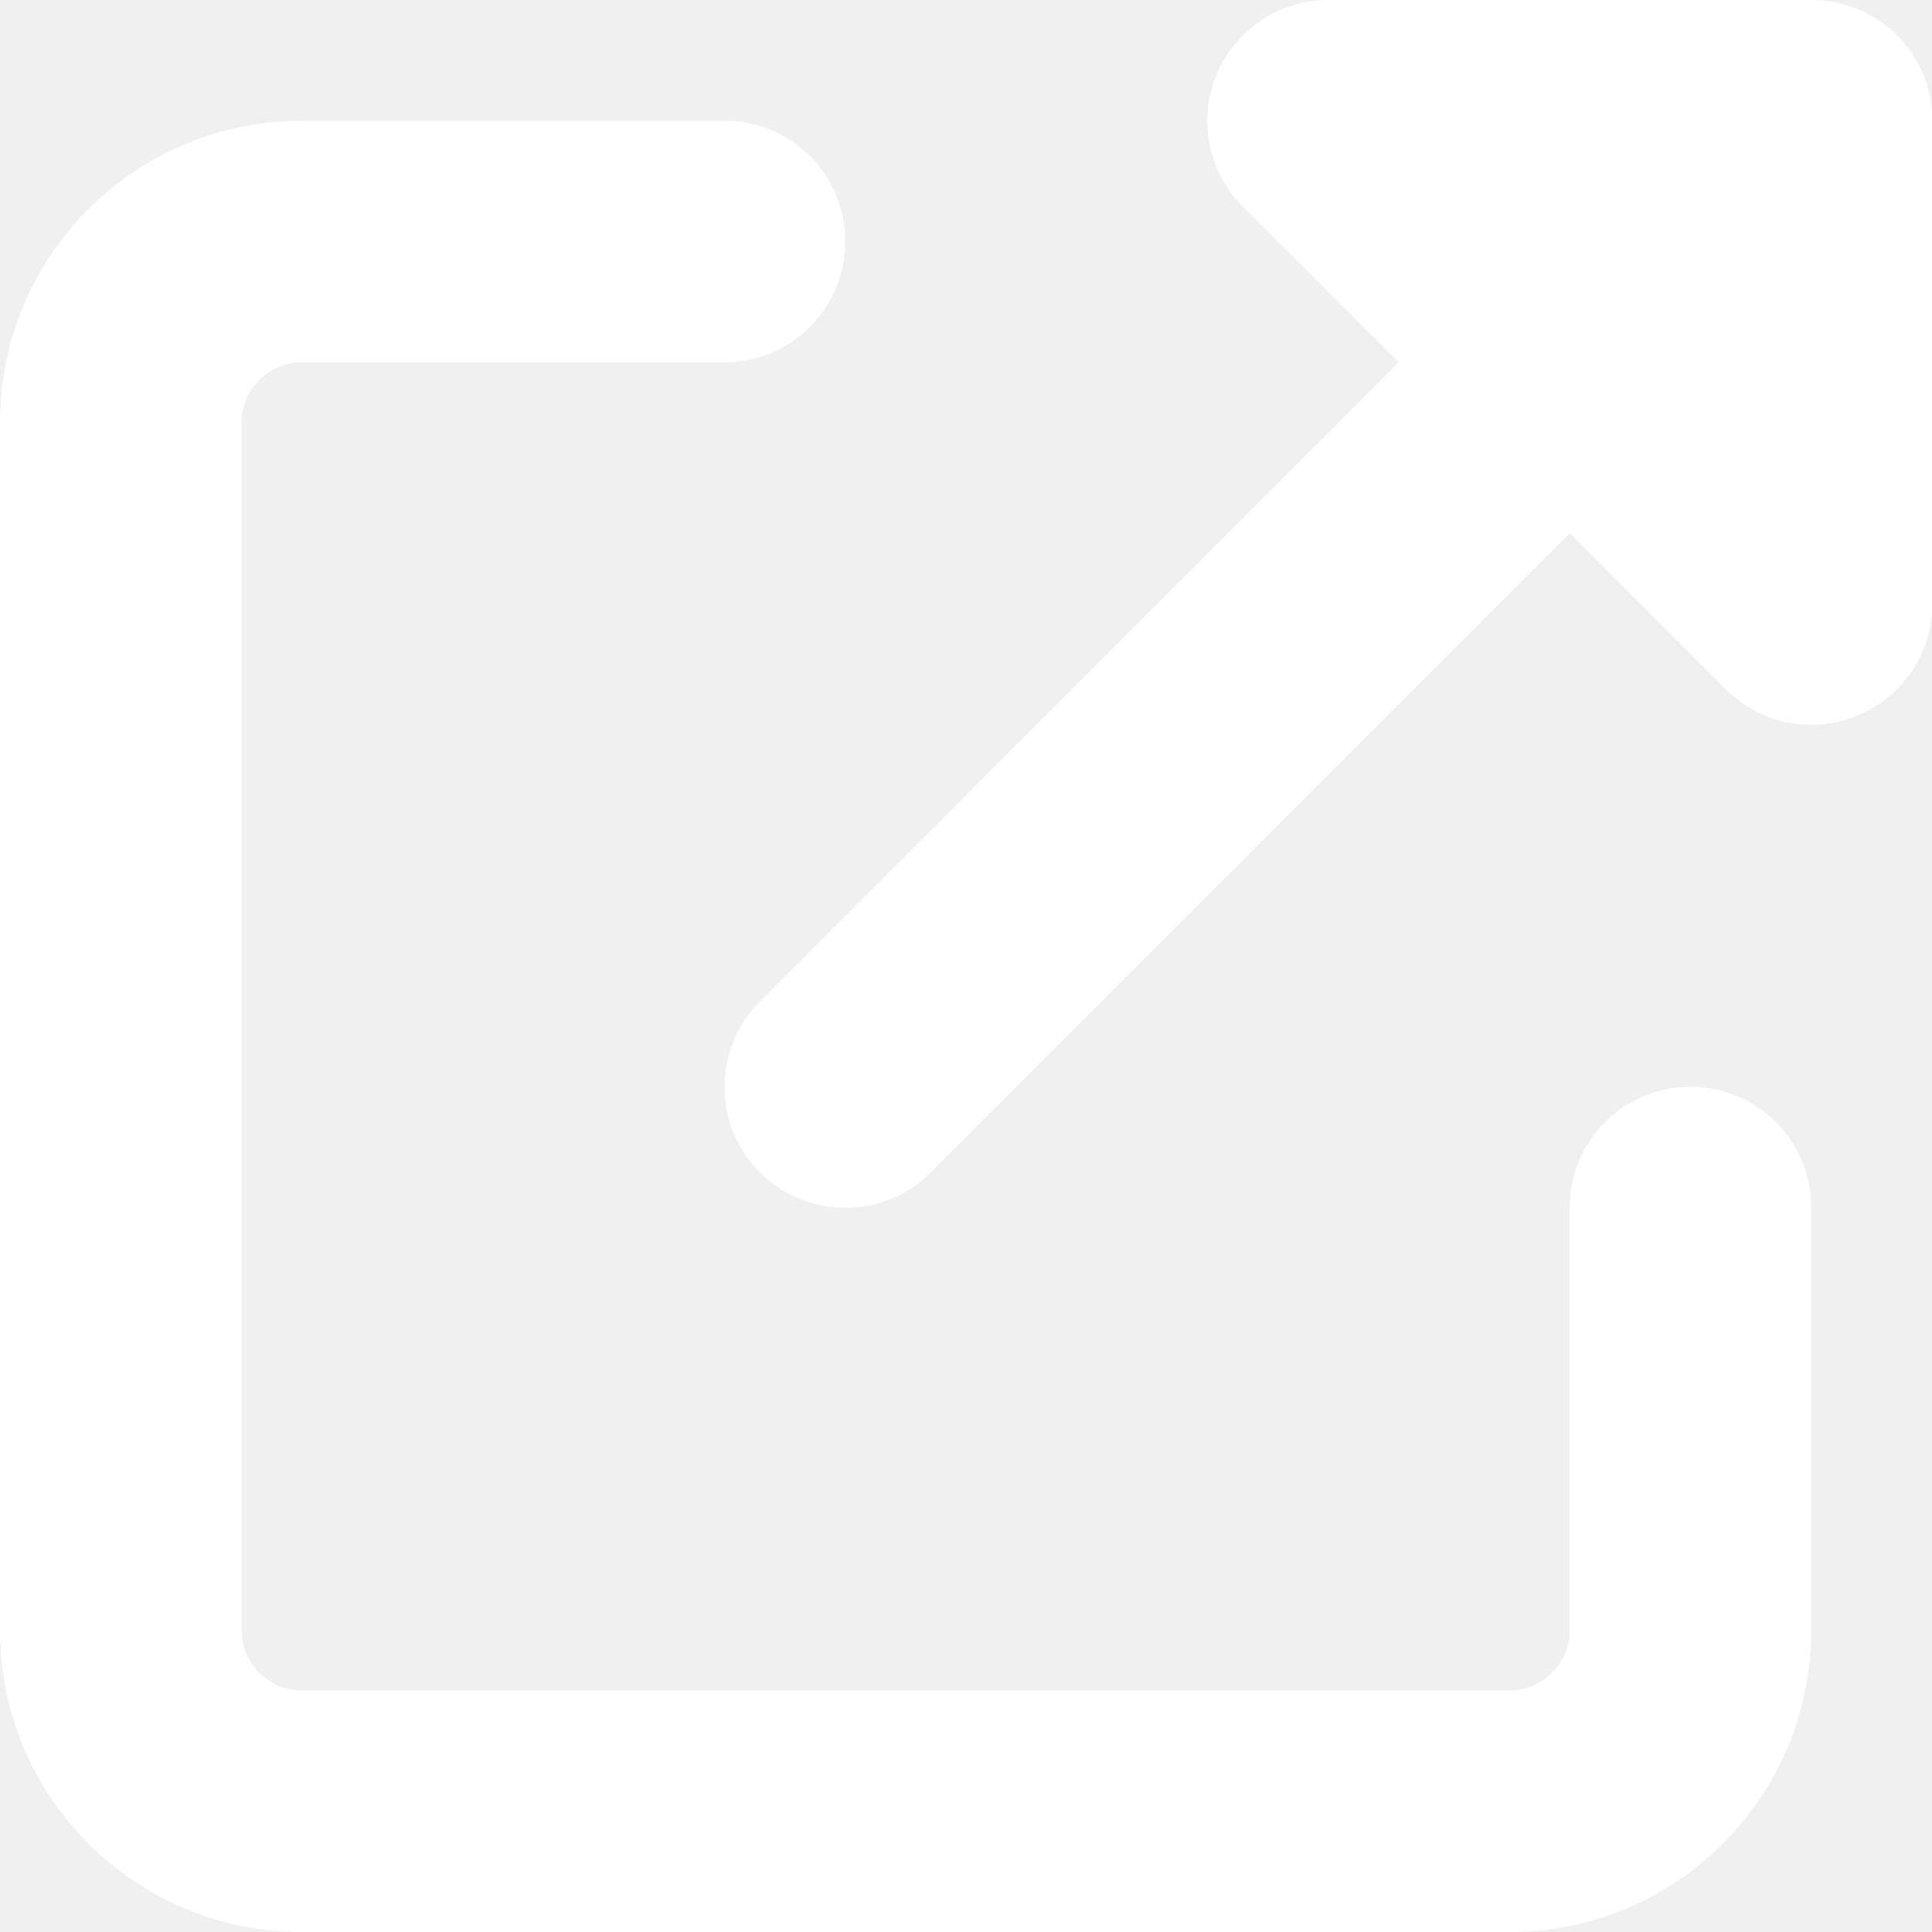
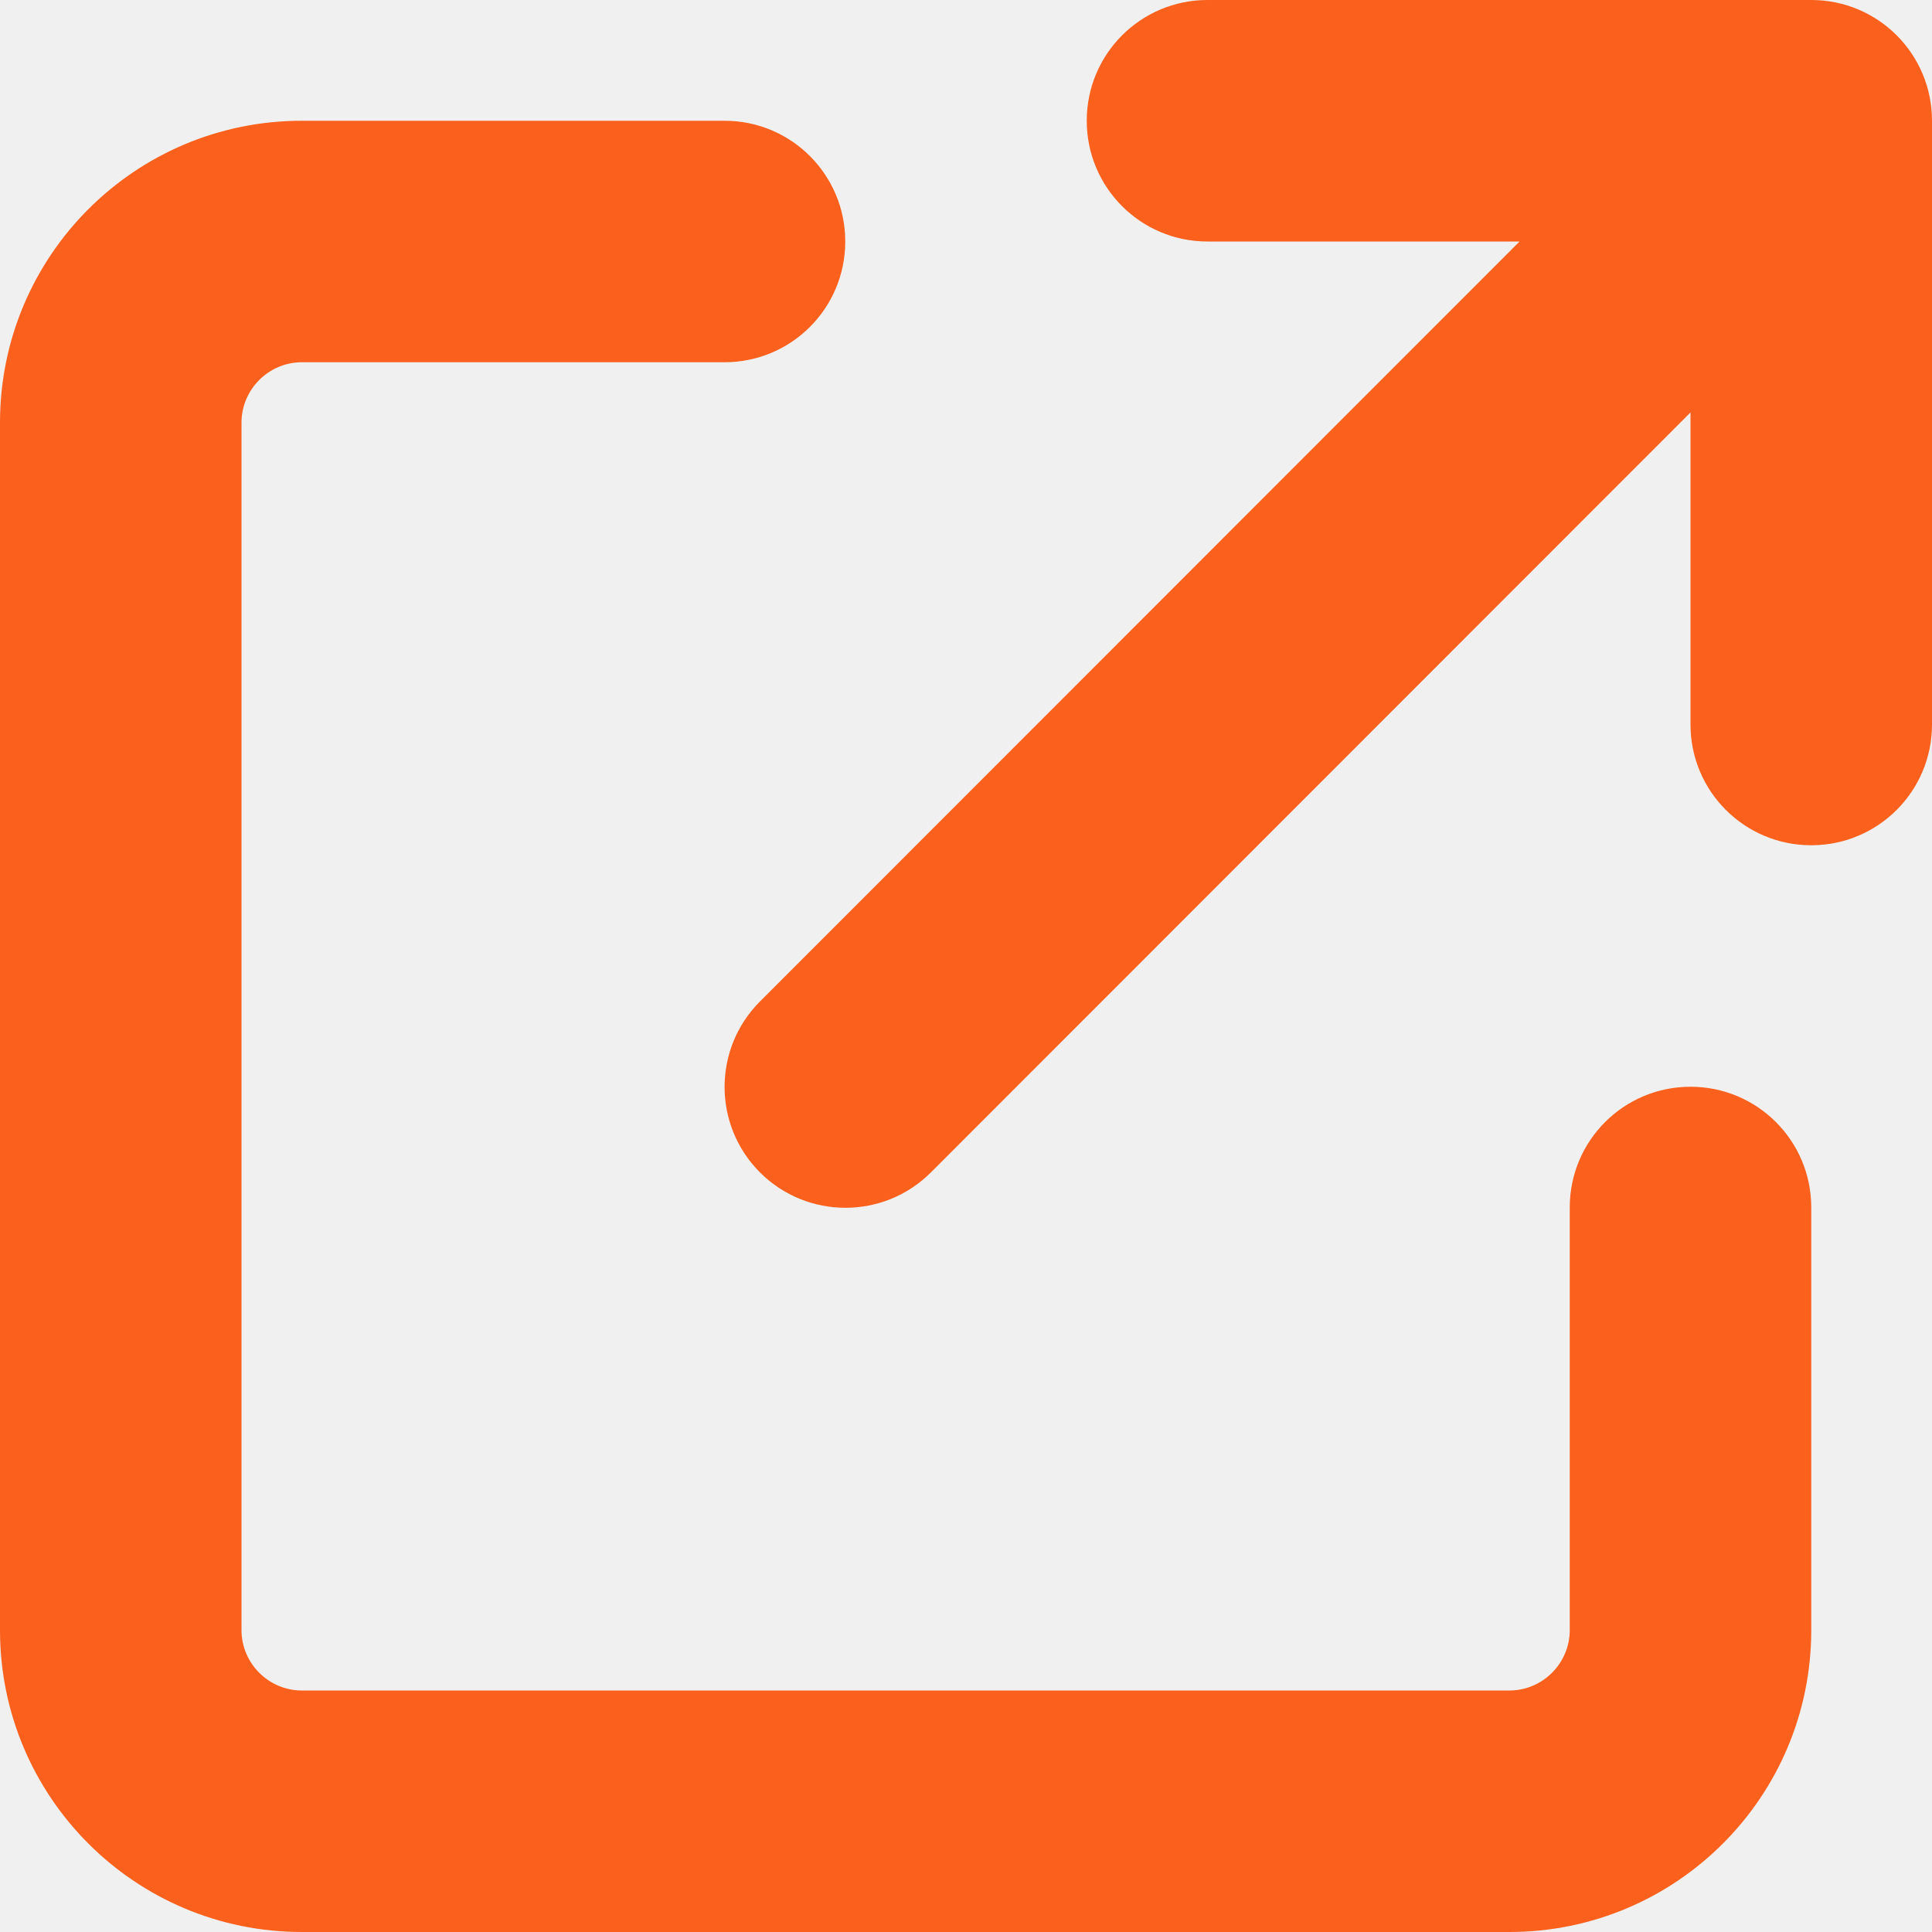
<svg xmlns="http://www.w3.org/2000/svg" viewBox="0 0 512 512">
-   <path fill="#ffffff" d="M352 0c-12.9 0-24.6 7.8-29.6 19.8s-2.2 25.7 6.9 34.9L370.7 96 201.4 265.4c-12.5 12.5-12.5 32.8 0 45.3s32.8 12.5 45.3 0L416 141.3l41.4 41.4c9.2 9.2 22.9 11.9 34.9 6.9s19.8-16.6 19.8-29.6l0-128c0-17.7-14.3-32-32-32L352 0zM80 32C35.8 32 0 67.8 0 112L0 432c0 44.2 35.8 80 80 80l320 0c44.2 0 80-35.8 80-80l0-112c0-17.7-14.3-32-32-32s-32 14.3-32 32l0 112c0 8.8-7.2 16-16 16L80 448c-8.8 0-16-7.2-16-16l0-320c0-8.8 7.2-16 16-16l112 0c17.7 0 32-14.3 32-32s-14.3-32-32-32L80 32z" />
+   <path fill="#fb601c" d="M320 0c-17.7 0-32 14.3-32 32s14.3 32 32 32l82.7 0L201.4 265.4c-12.5 12.5-12.5 32.8 0 45.3s32.8 12.5 45.3 0L448 109.3l0 82.7c0 17.7 14.3 32 32 32s32-14.3 32-32l0-160c0-17.7-14.3-32-32-32L320 0zM80 32C35.8 32 0 67.8 0 112L0 432c0 44.2 35.8 80 80 80l320 0c44.2 0 80-35.8 80-80l0-112c0-17.7-14.3-32-32-32s-32 14.3-32 32l0 112c0 8.8-7.2 16-16 16L80 448c-8.8 0-16-7.2-16-16l0-320c0-8.8 7.2-16 16-16l112 0c17.7 0 32-14.3 32-32s-14.3-32-32-32L80 32z" />
</svg>
